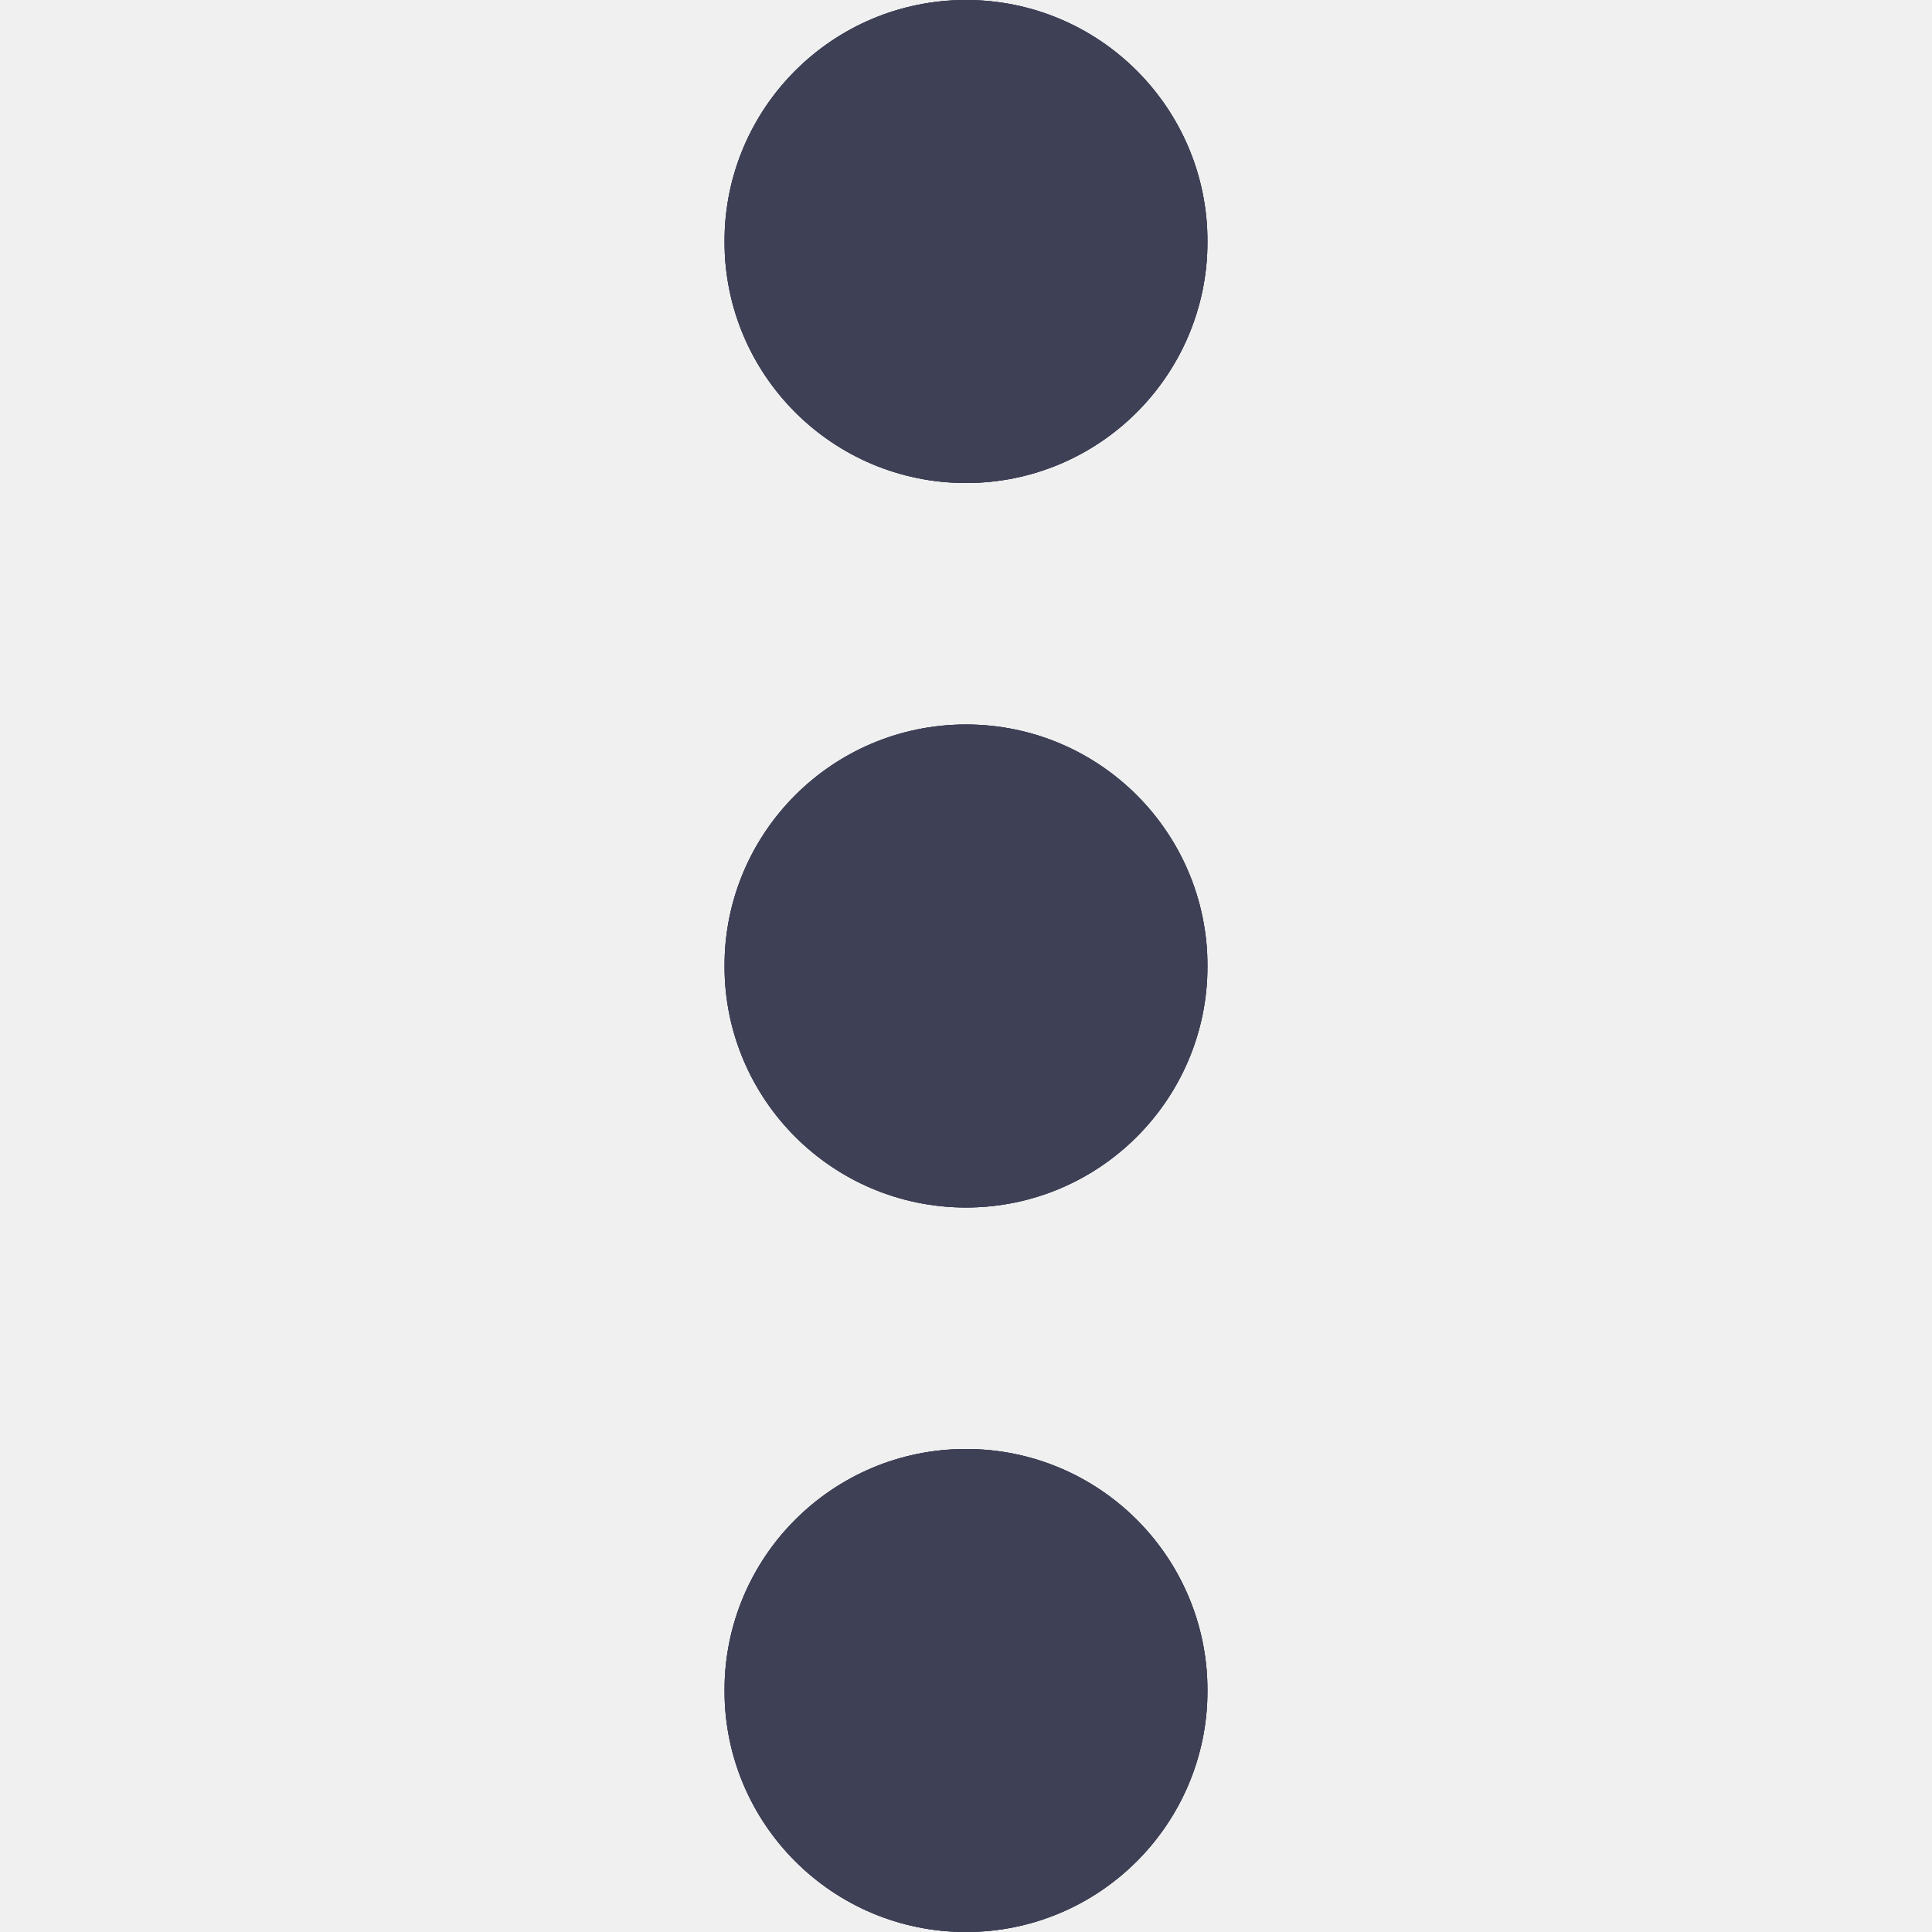
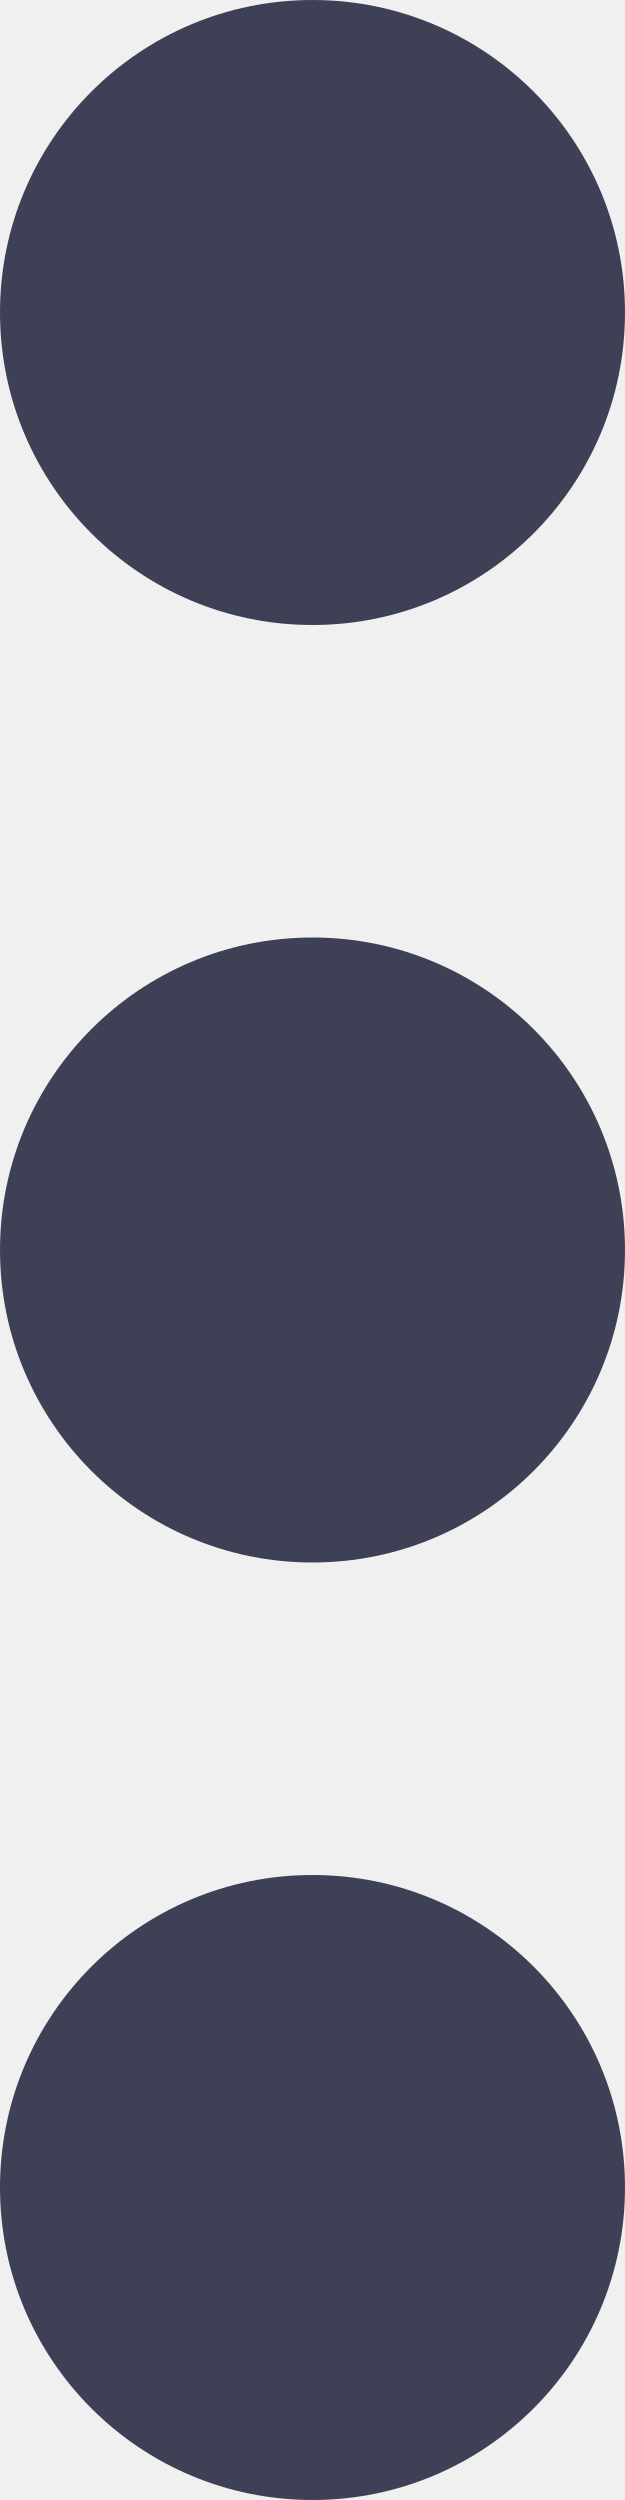
- <svg xmlns="http://www.w3.org/2000/svg" width="16" height="16" viewBox="0 0 16 16" fill="none">
-   <rect opacity="0.01" width="16" height="16" fill="#ECF1F8" />
-   <mask id="path-2-inside-1" fill="white">
-     <path fill-rule="evenodd" clip-rule="evenodd" d="M10 2C10 3.105 9.105 4 8 4C6.895 4 6 3.105 6 2C6 0.895 6.895 0 8 0C9.105 0 10 0.895 10 2ZM10 8C10 9.105 9.105 10 8 10C6.895 10 6 9.105 6 8C6 6.895 6.895 6 8 6C9.105 6 10 6.895 10 8ZM8 16C9.105 16 10 15.105 10 14C10 12.895 9.105 12 8 12C6.895 12 6 12.895 6 14C6 15.105 6.895 16 8 16Z" />
+ <svg xmlns="http://www.w3.org/2000/svg" width="4" height="16" viewBox="0 0 4 16" fill="none">
+   <mask id="path-1-inside-1" fill="white">
+     <path fill-rule="evenodd" clip-rule="evenodd" d="M4 2C4 3.105 3.105 4 2 4C0.895 4 0 3.105 0 2C0 0.895 0.895 0 2 0C3.105 0 4 0.895 4 2ZM4 8C4 9.105 3.105 10 2 10C0.895 10 0 9.105 0 8C0 6.895 0.895 6 2 6C3.105 6 4 6.895 4 8ZM2 16C3.105 16 4 15.105 4 14C4 12.895 3.105 12 2 12C0.895 12 0 12.895 0 14C0 15.105 0.895 16 2 16Z" />
  </mask>
-   <path d="M8 6C10.209 6 12 4.209 12 2H8V6ZM4 2C4 4.209 5.791 6 8 6V2H4ZM8 -2C5.791 -2 4 -0.209 4 2H8V-2ZM12 2C12 -0.209 10.209 -2 8 -2V2H12ZM8 12C10.209 12 12 10.209 12 8H8V12ZM4 8C4 10.209 5.791 12 8 12V8H4ZM8 4C5.791 4 4 5.791 4 8H8V4ZM12 8C12 5.791 10.209 4 8 4V8H12ZM8 14V18C10.209 18 12 16.209 12 14H8ZM8 14H12C12 11.791 10.209 10 8 10V14ZM8 14V10C5.791 10 4 11.791 4 14H8ZM8 14H4C4 16.209 5.791 18 8 18V14Z" fill="#3E4056" mask="url(#path-2-inside-1)" />
-   <mask id="mask0" mask-type="alpha" maskUnits="userSpaceOnUse" x="6" y="0" width="4" height="16">
-     <mask id="path-4-inside-2" mask-type="luminance" fill="white">
-       <path fill-rule="evenodd" clip-rule="evenodd" d="M10 2C10 3.105 9.105 4 8 4C6.895 4 6 3.105 6 2C6 0.895 6.895 0 8 0C9.105 0 10 0.895 10 2ZM10 8C10 9.105 9.105 10 8 10C6.895 10 6 9.105 6 8C6 6.895 6.895 6 8 6C9.105 6 10 6.895 10 8ZM8 16C9.105 16 10 15.105 10 14C10 12.895 9.105 12 8 12C6.895 12 6 12.895 6 14C6 15.105 6.895 16 8 16Z" />
-     </mask>
-     <path fill-rule="evenodd" clip-rule="evenodd" d="M10 2C10 3.105 9.105 4 8 4C6.895 4 6 3.105 6 2C6 0.895 6.895 0 8 0C9.105 0 10 0.895 10 2ZM10 8C10 9.105 9.105 10 8 10C6.895 10 6 9.105 6 8C6 6.895 6.895 6 8 6C9.105 6 10 6.895 10 8ZM8 16C9.105 16 10 15.105 10 14C10 12.895 9.105 12 8 12C6.895 12 6 12.895 6 14C6 15.105 6.895 16 8 16Z" fill="white" />
-     <path d="M8 6C10.209 6 12 4.209 12 2H8V6ZM4 2C4 4.209 5.791 6 8 6V2H4ZM8 -2C5.791 -2 4 -0.209 4 2H8V-2ZM12 2C12 -0.209 10.209 -2 8 -2V2H12ZM8 12C10.209 12 12 10.209 12 8H8V12ZM4 8C4 10.209 5.791 12 8 12V8H4ZM8 4C5.791 4 4 5.791 4 8H8V4ZM12 8C12 5.791 10.209 4 8 4V8H12ZM8 14V18C10.209 18 12 16.209 12 14H8ZM8 14H12C12 11.791 10.209 10 8 10V14ZM8 14V10C5.791 10 4 11.791 4 14H8ZM8 14H4C4 16.209 5.791 18 8 18V14Z" fill="white" mask="url(#path-4-inside-2)" />
-   </mask>
-   <g mask="url(#mask0)">
-     <rect x="-4" y="-4" width="24" height="24" fill="#3E4056" />
-   </g>
+   <path d="M2 6C4.209 6 6 4.209 6 2H2V6ZM-2 2C-2 4.209 -0.209 6 2 6V2H-2ZM2 -2C-0.209 -2 -2 -0.209 -2 2H2V-2ZM6 2C6 -0.209 4.209 -2 2 -2V2H6ZM2 12C4.209 12 6 10.209 6 8H2V12ZM-2 8C-2 10.209 -0.209 12 2 12V8H-2ZM2 4C-0.209 4 -2 5.791 -2 8H2V4ZM6 8C6 5.791 4.209 4 2 4V8H6ZM2 14V18C4.209 18 6 16.209 6 14H2ZM2 14H6C6 11.791 4.209 10 2 10V14ZM2 14V10C-0.209 10 -2 11.791 -2 14H2ZM2 14H-2C-2 16.209 -0.209 18 2 18V14Z" fill="#3E4056" mask="url(#path-1-inside-1)" />
</svg>
